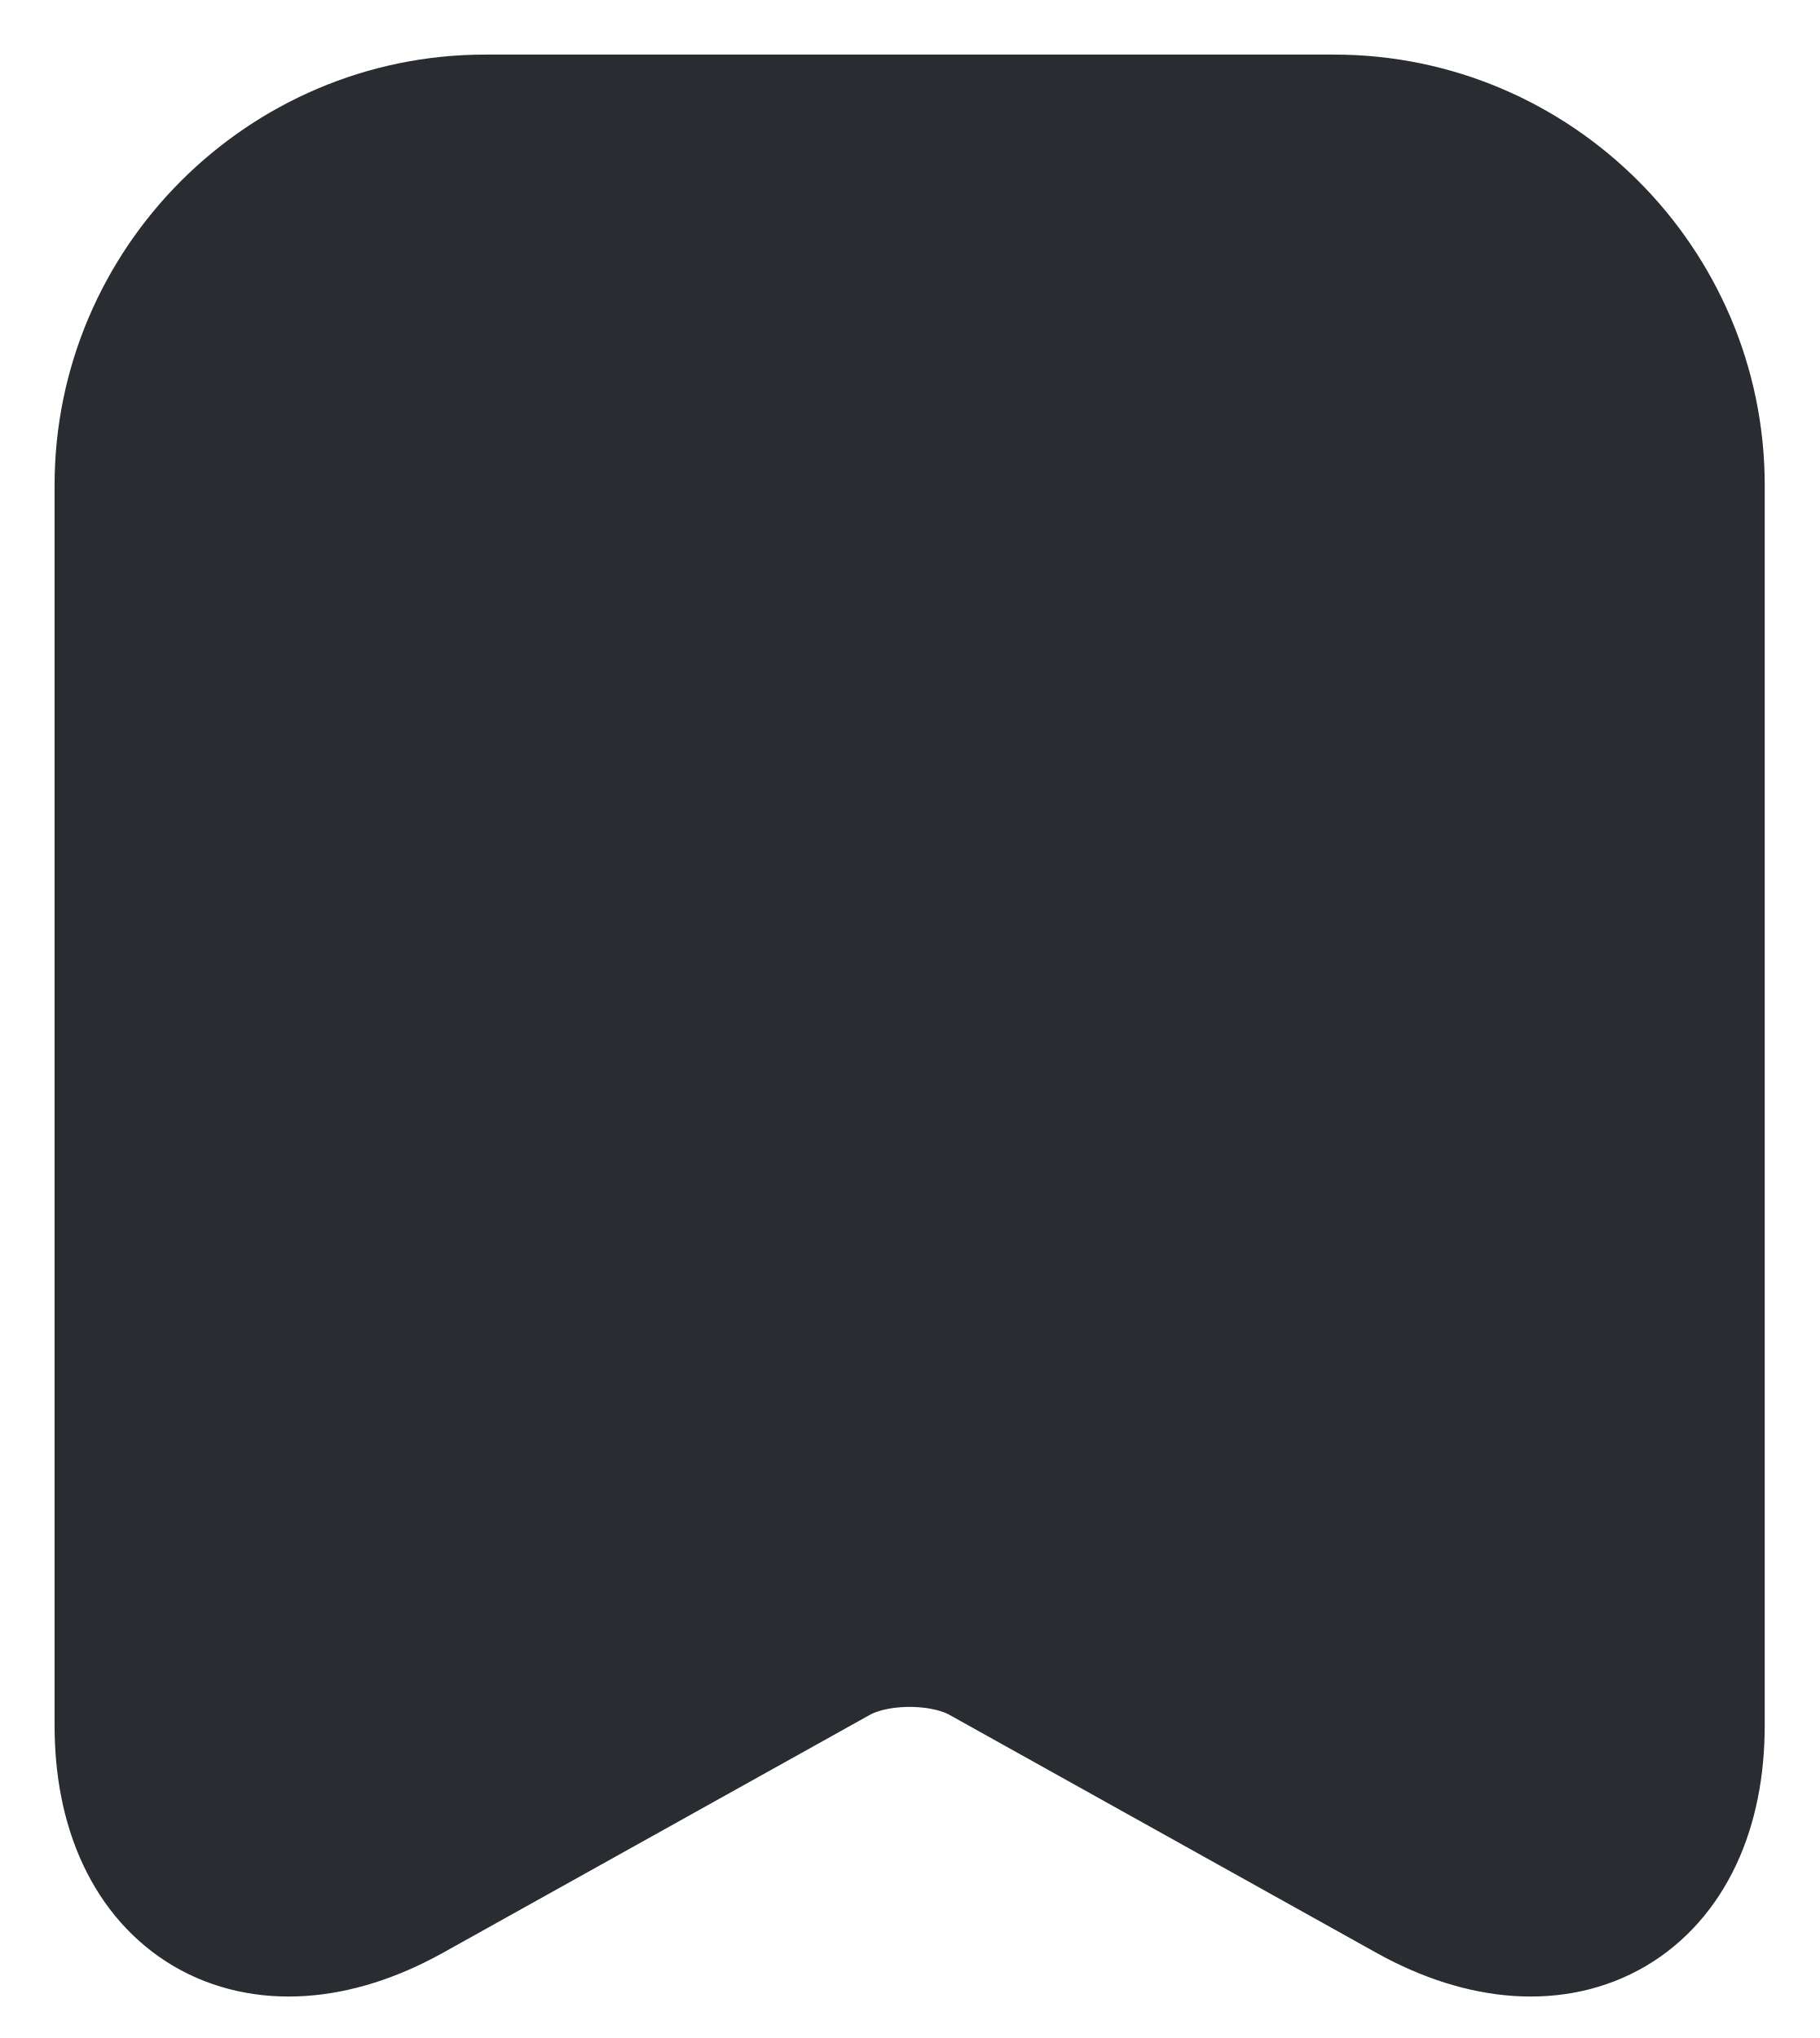
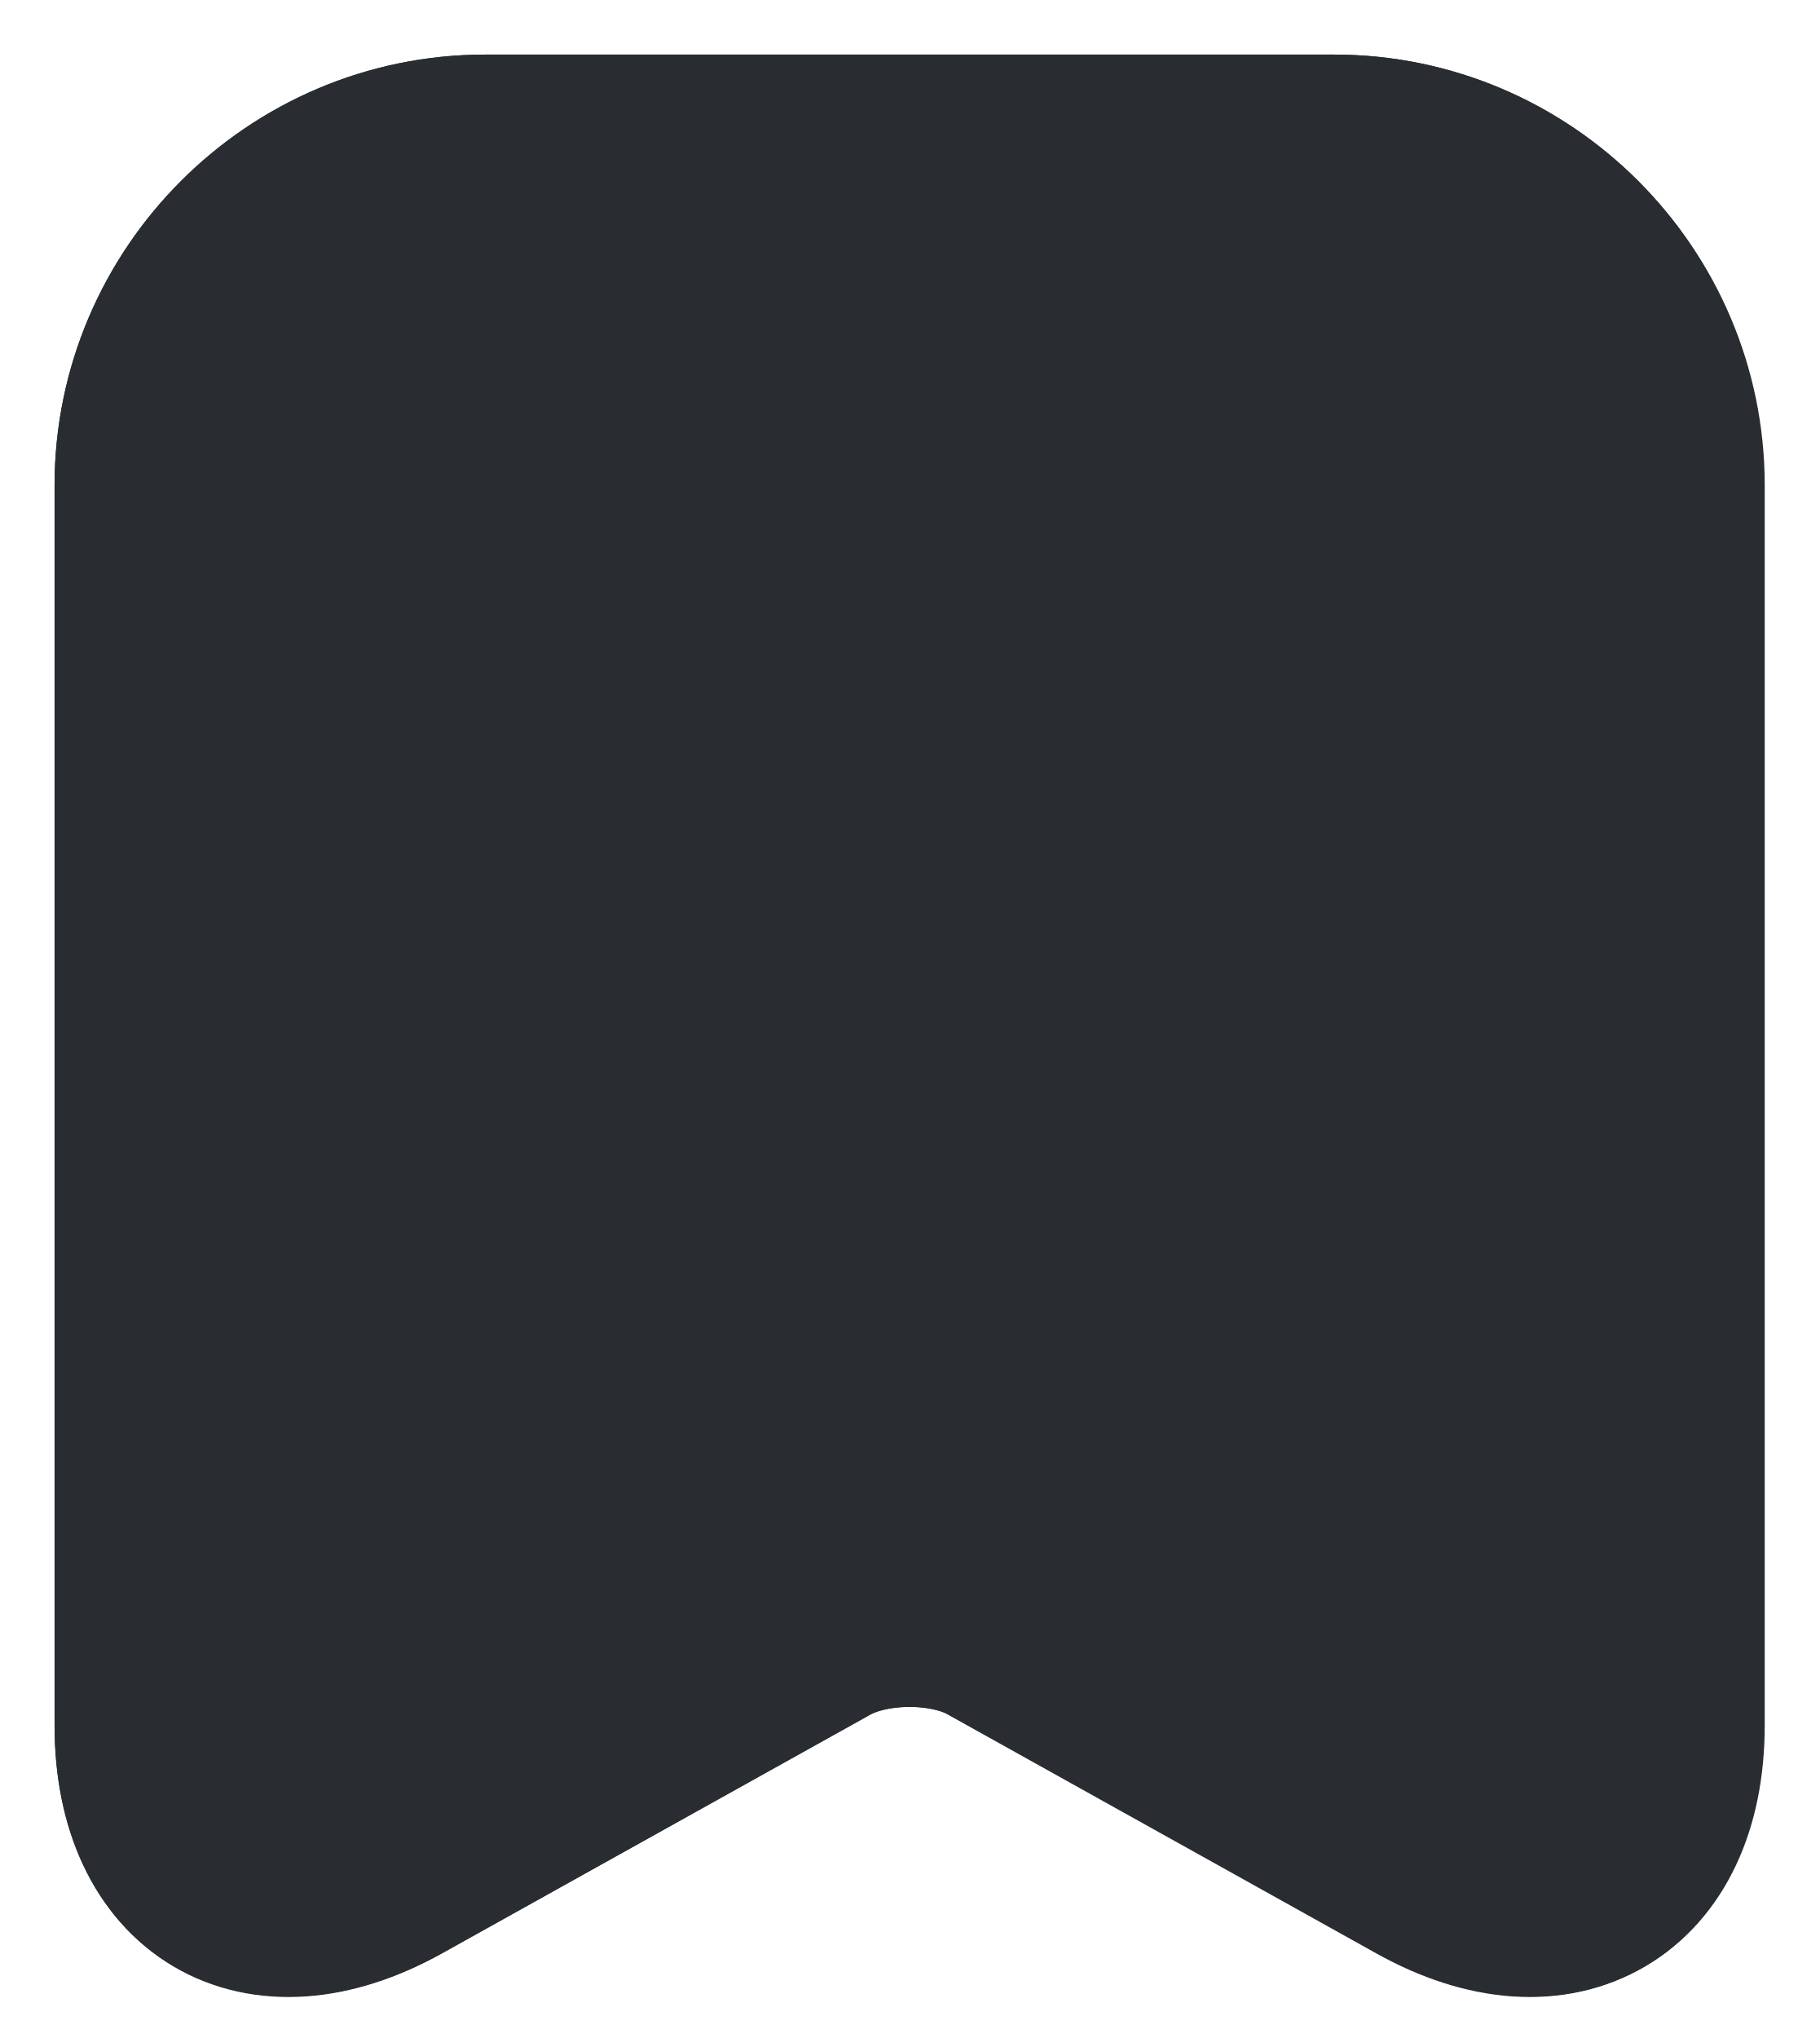
<svg xmlns="http://www.w3.org/2000/svg" width="25" height="28" viewBox="0 0 25 28" fill="none">
+   <path d="M18.335 2H6.665C4.1 2 2 4.1 2 6.665V23.705C2 25.88 3.56 26.81 5.465 25.745L11.36 22.46C11.99 22.115 13.01 22.115 13.625 22.46L19.52 25.745C21.425 26.81 22.985 25.88 22.985 23.705V6.665C23 4.1 20.9 2 18.335 2Z" fill="#292D32" stroke="#292D32" stroke-width="2.5" stroke-linecap="round" stroke-linejoin="round" />
  <path d="M23 6.665V23.705C23 25.88 21.44 26.795 19.535 25.745L13.64 22.46C13.01 22.115 11.99 22.115 11.36 22.46L5.465 25.745C3.56 26.795 2 25.88 2 23.705V6.665C2 4.1 4.1 2 6.665 2H18.335C20.9 2 23 4.1 23 6.665Z" fill="#292D32" stroke="#292D32" stroke-width="2.5" stroke-linecap="round" stroke-linejoin="round" />
</svg>
